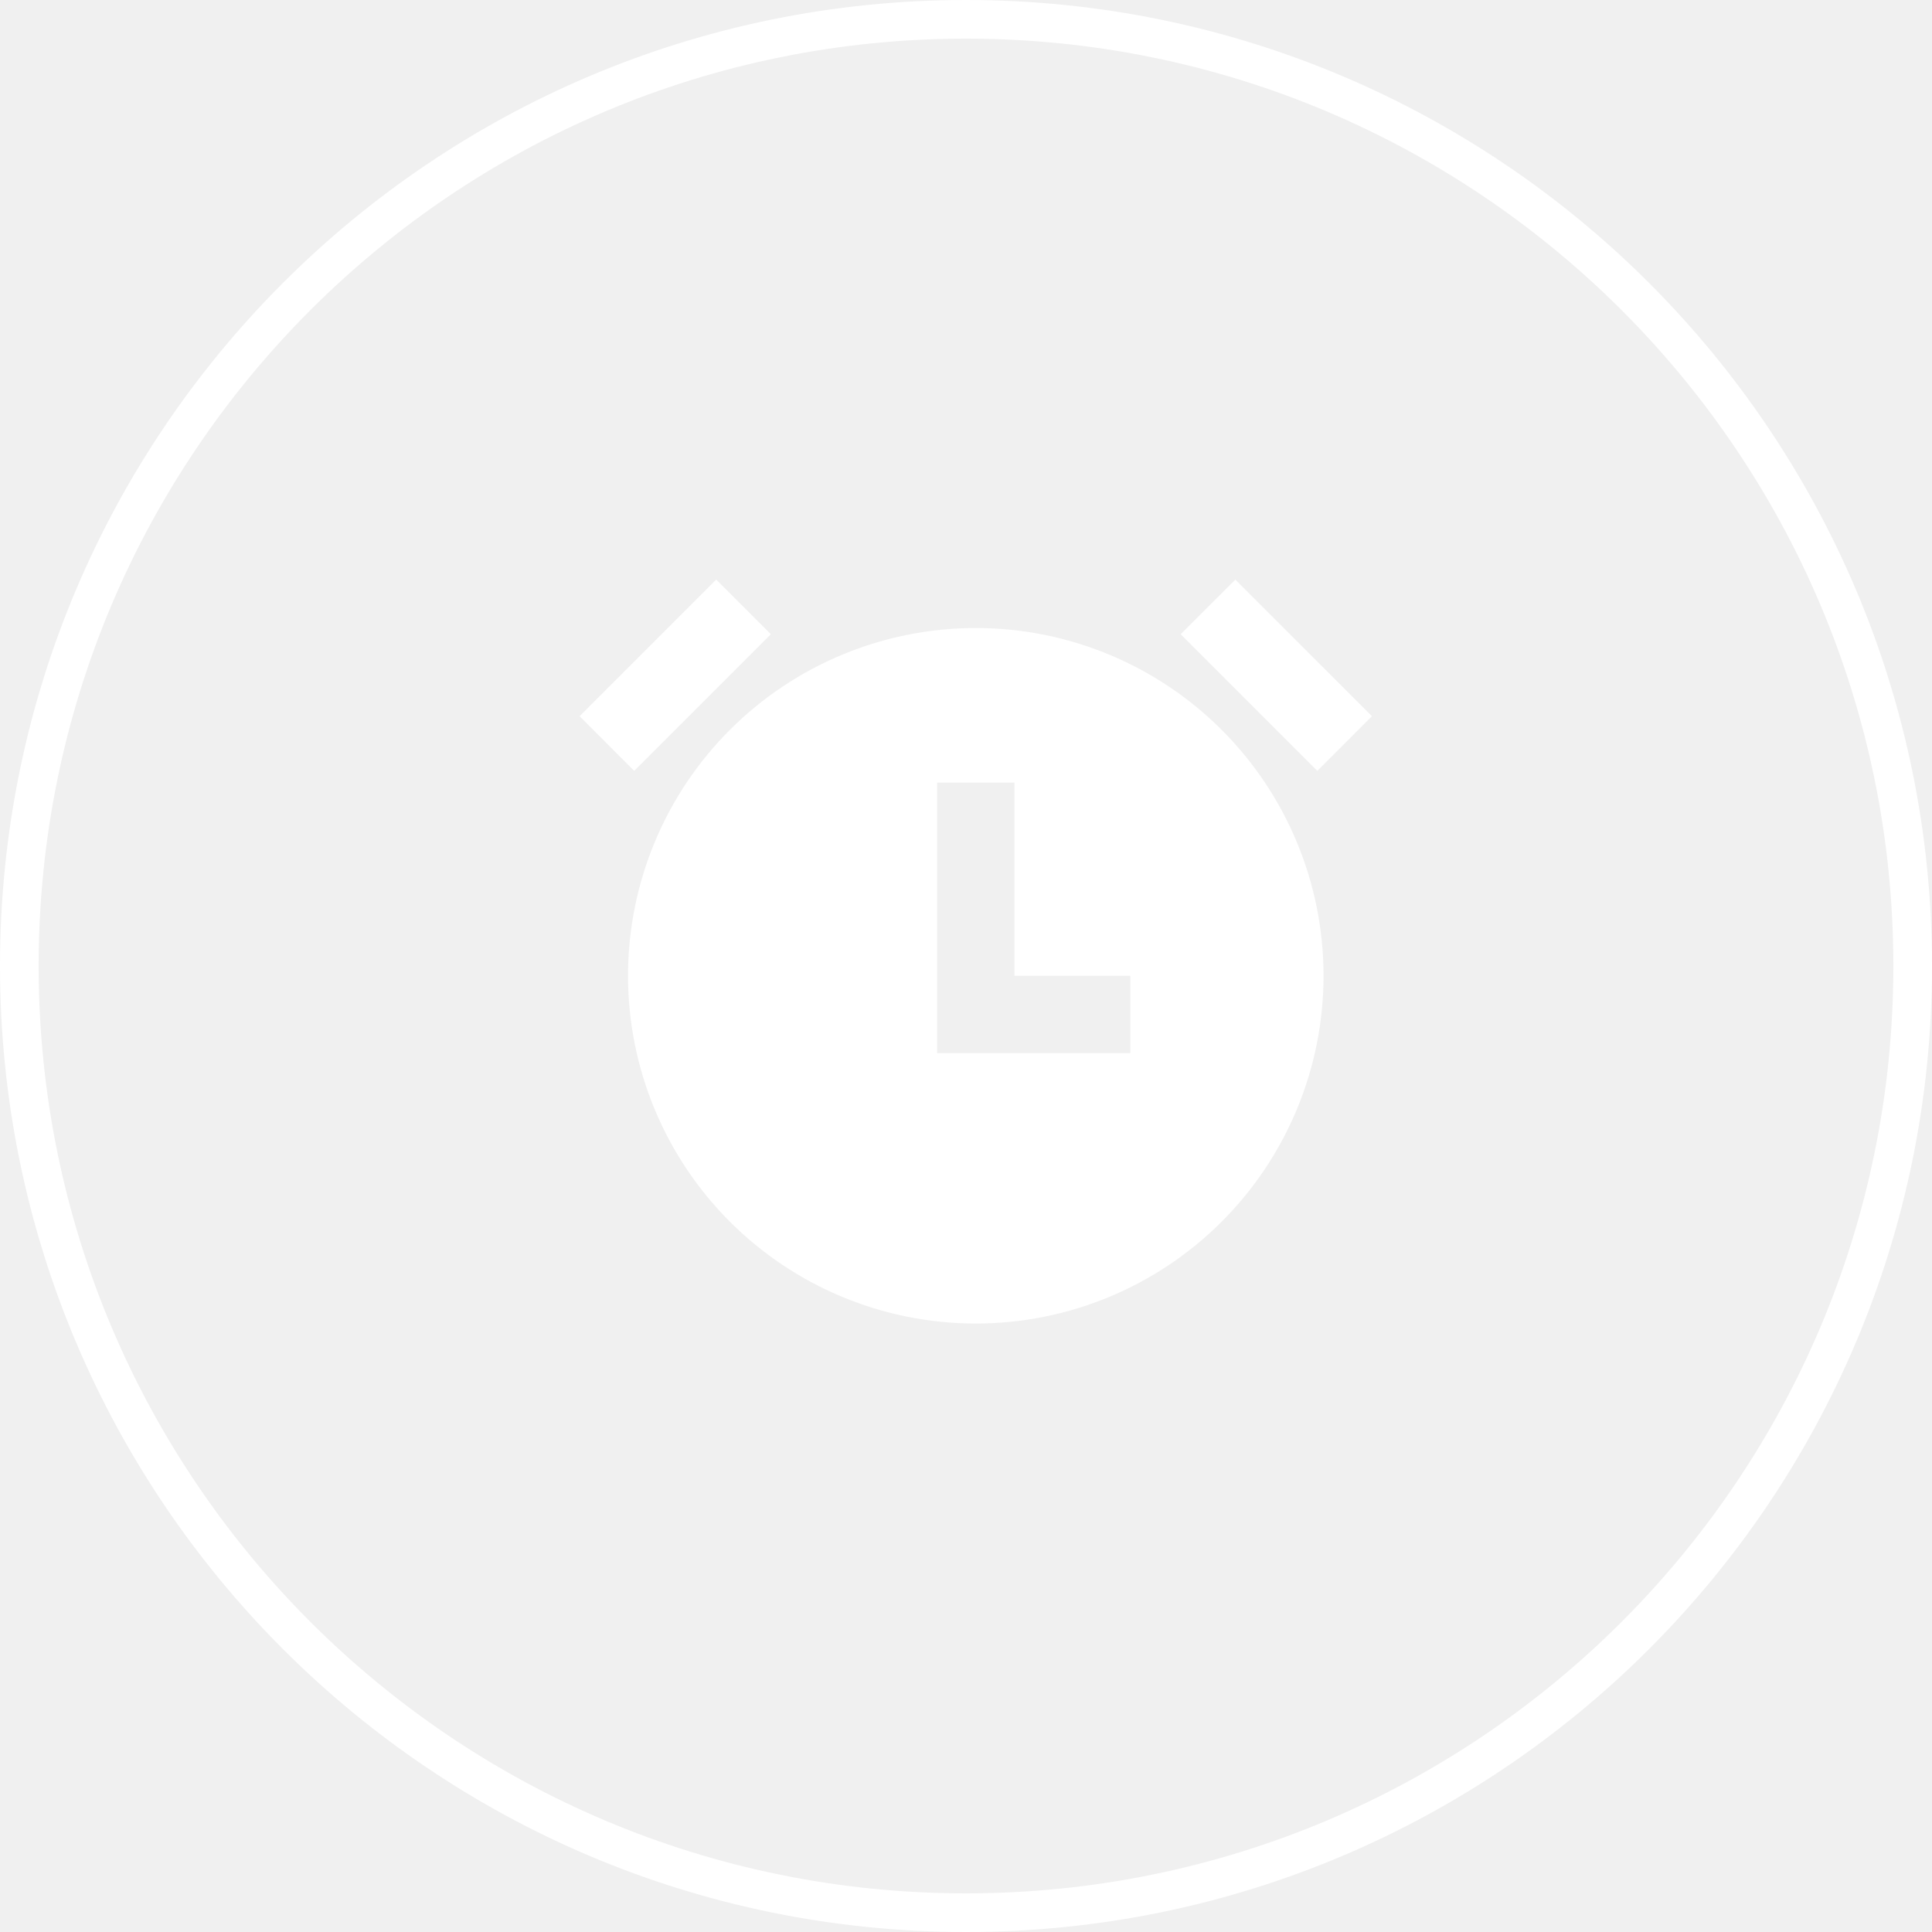
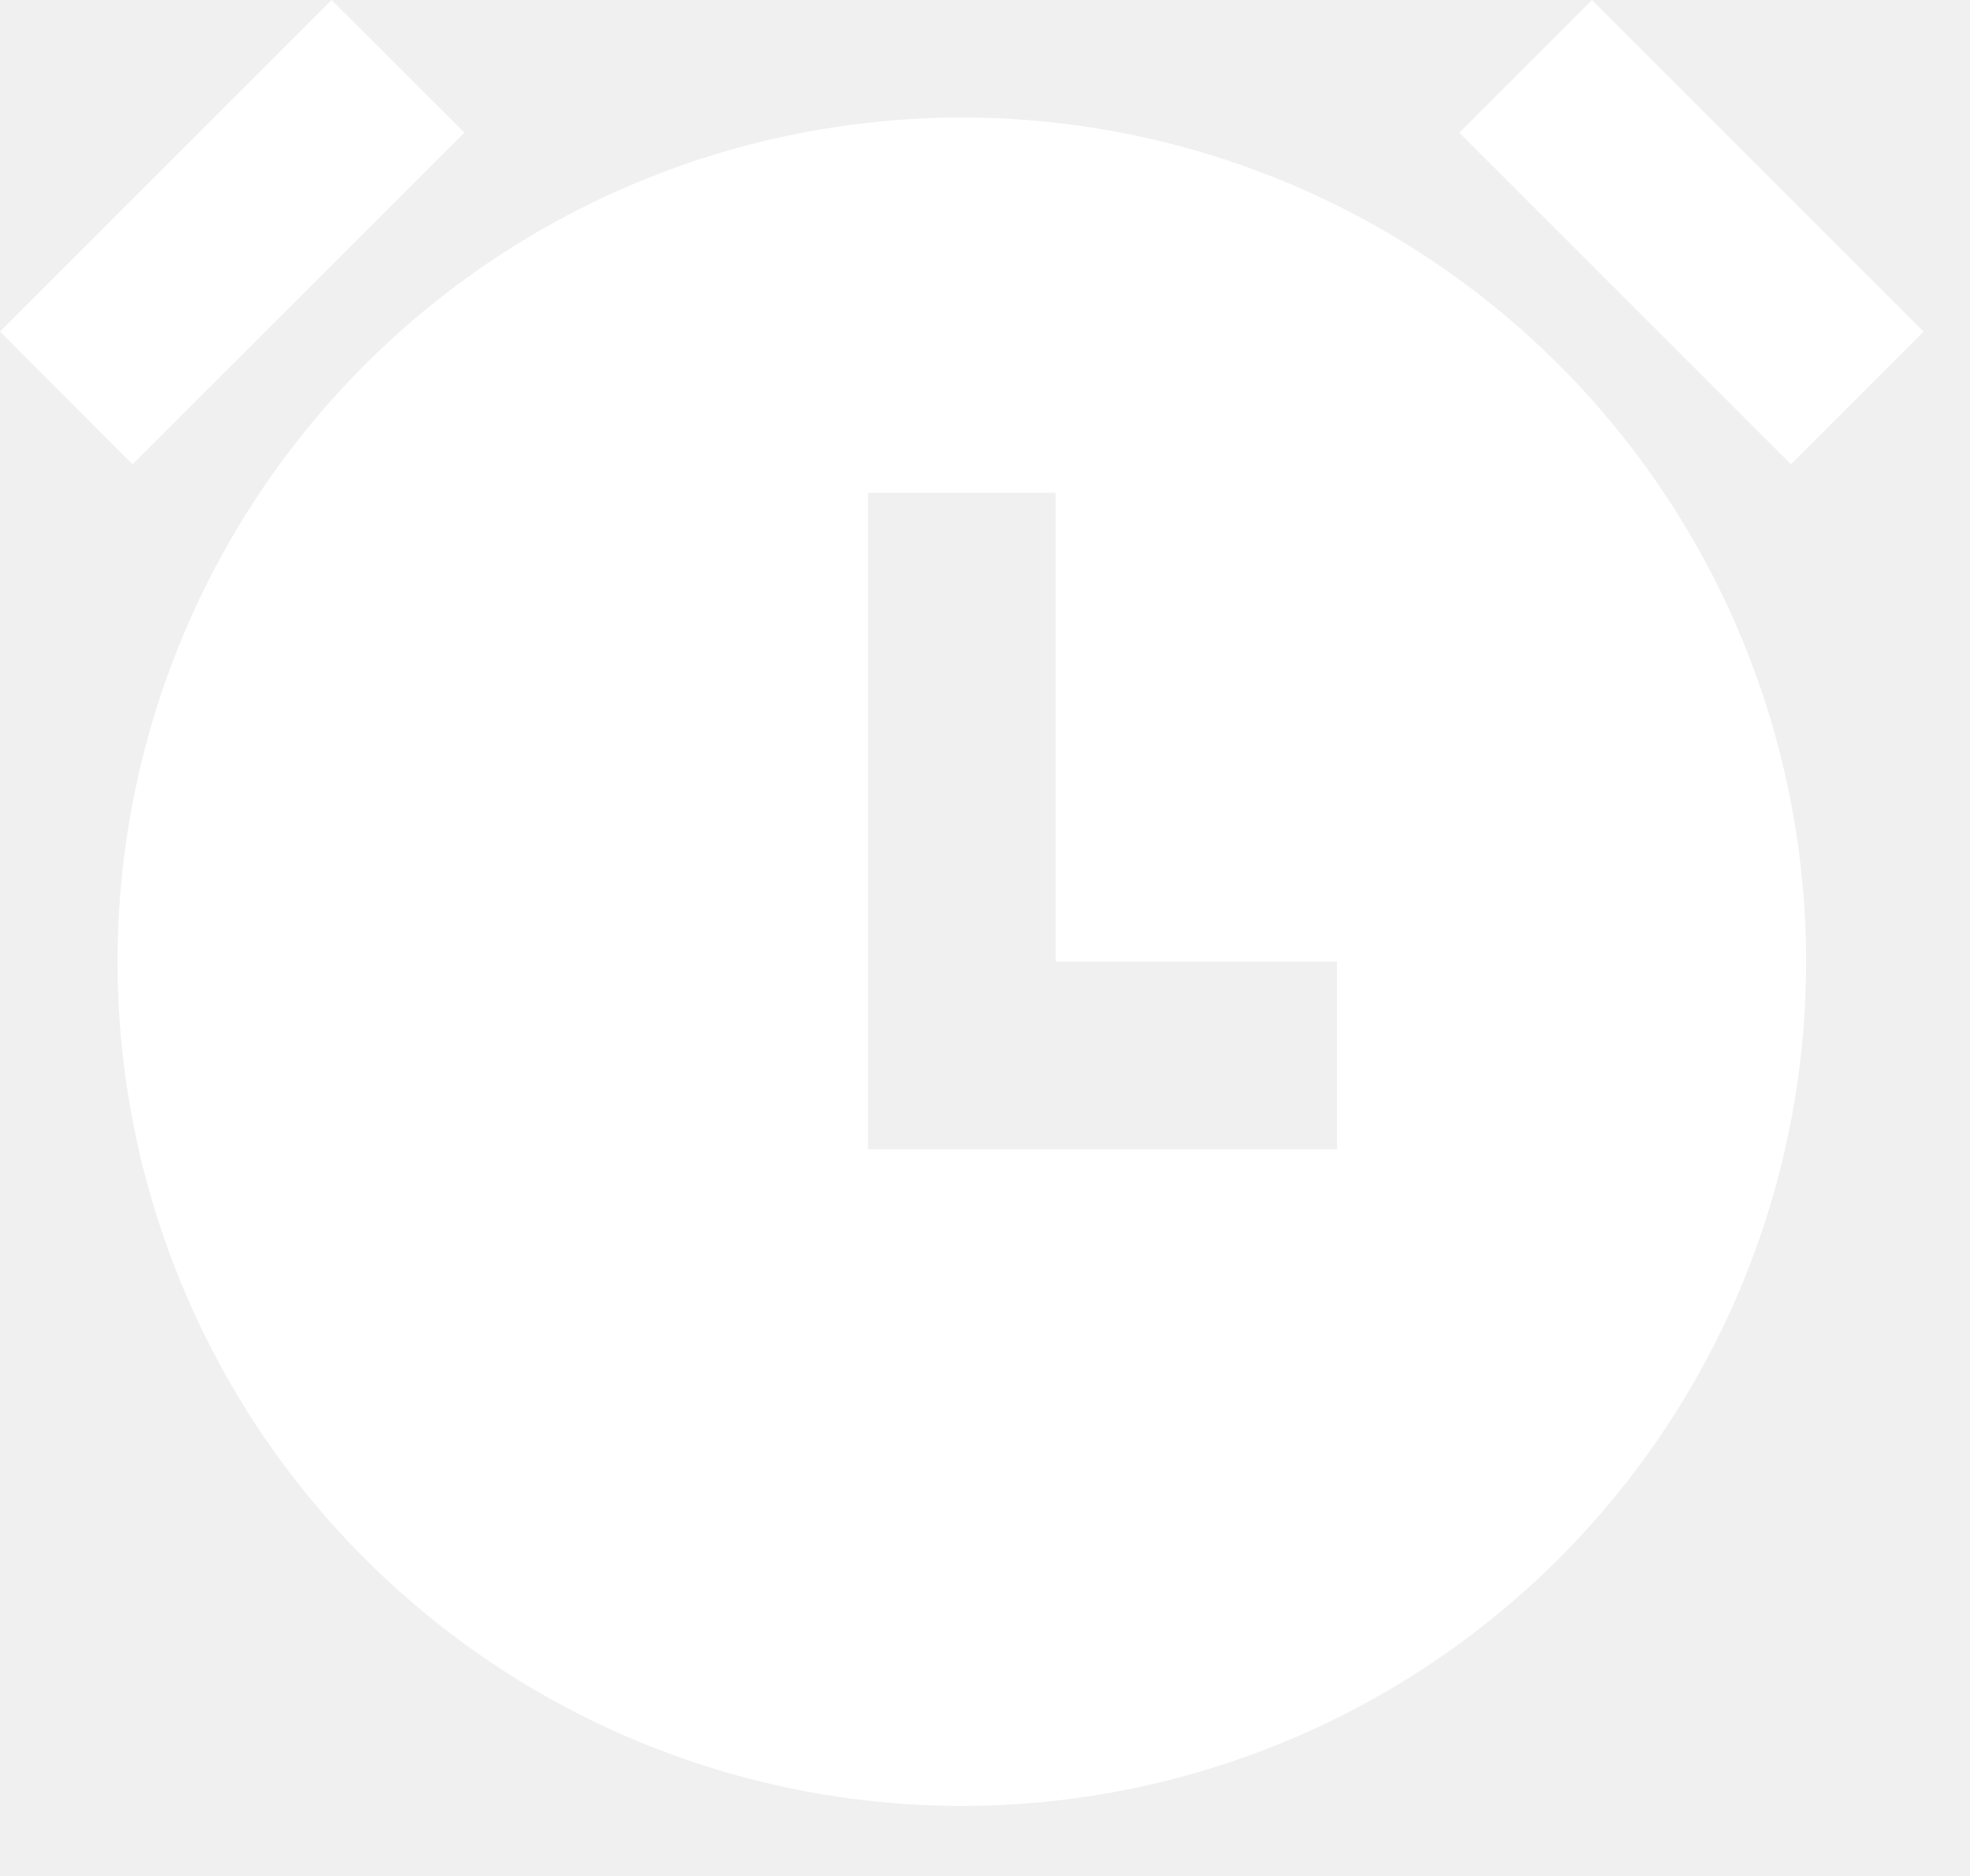
- <svg xmlns="http://www.w3.org/2000/svg" width="50" height="50" viewBox="0 0 50 50" fill="none">
-   <circle cx="25" cy="25" r="24.5" stroke="#fff" />
-   <path d="M25.253 34.253C24.071 34.253 22.901 34.02 21.809 33.568C20.717 33.116 19.725 32.453 18.889 31.617C18.053 30.781 17.39 29.789 16.938 28.697C16.486 27.605 16.253 26.435 16.253 25.253C16.253 24.071 16.486 22.901 16.938 21.809C17.39 20.717 18.053 19.725 18.889 18.889C19.725 18.053 20.717 17.39 21.809 16.938C22.901 16.486 24.071 16.253 25.253 16.253C27.64 16.253 29.929 17.201 31.617 18.889C33.305 20.577 34.253 22.866 34.253 25.253C34.253 27.64 33.305 29.929 31.617 31.617C29.929 33.305 27.64 34.253 25.253 34.253ZM26.253 25.253V20.253H24.253V27.253H29.253V25.253H26.253ZM15 18.535L18.535 15L19.95 16.414L16.413 19.95L15 18.535ZM31.97 15L35.506 18.535L34.092 19.95L30.556 16.414L31.971 15H31.97Z" fill="#fff" />
+ <svg xmlns="http://www.w3.org/2000/svg" width="21" height="20" viewBox="0 0 21 20" fill="none">
+   <path d="M10.253 19.253C9.071 19.253 7.901 19.02 6.809 18.568C5.717 18.116 4.725 17.453 3.889 16.617C3.053 15.781 2.39 14.789 1.938 13.697C1.486 12.605 1.253 11.435 1.253 10.253C1.253 9.071 1.486 7.901 1.938 6.809C2.39 5.717 3.053 4.725 3.889 3.889C4.725 3.053 5.717 2.39 6.809 1.938C7.901 1.486 9.071 1.253 10.253 1.253C12.64 1.253 14.929 2.201 16.617 3.889C18.305 5.577 19.253 7.866 19.253 10.253C19.253 12.64 18.305 14.929 16.617 16.617C14.929 18.305 12.64 19.253 10.253 19.253ZM11.253 10.253V5.253H9.253V12.253H14.253V10.253H11.253ZM0 3.535L3.535 0L4.95 1.414L1.413 4.95L0 3.535ZM16.97 0L20.506 3.535L19.092 4.95L15.556 1.414L16.971 0H16.97Z" fill="white" />
</svg>
